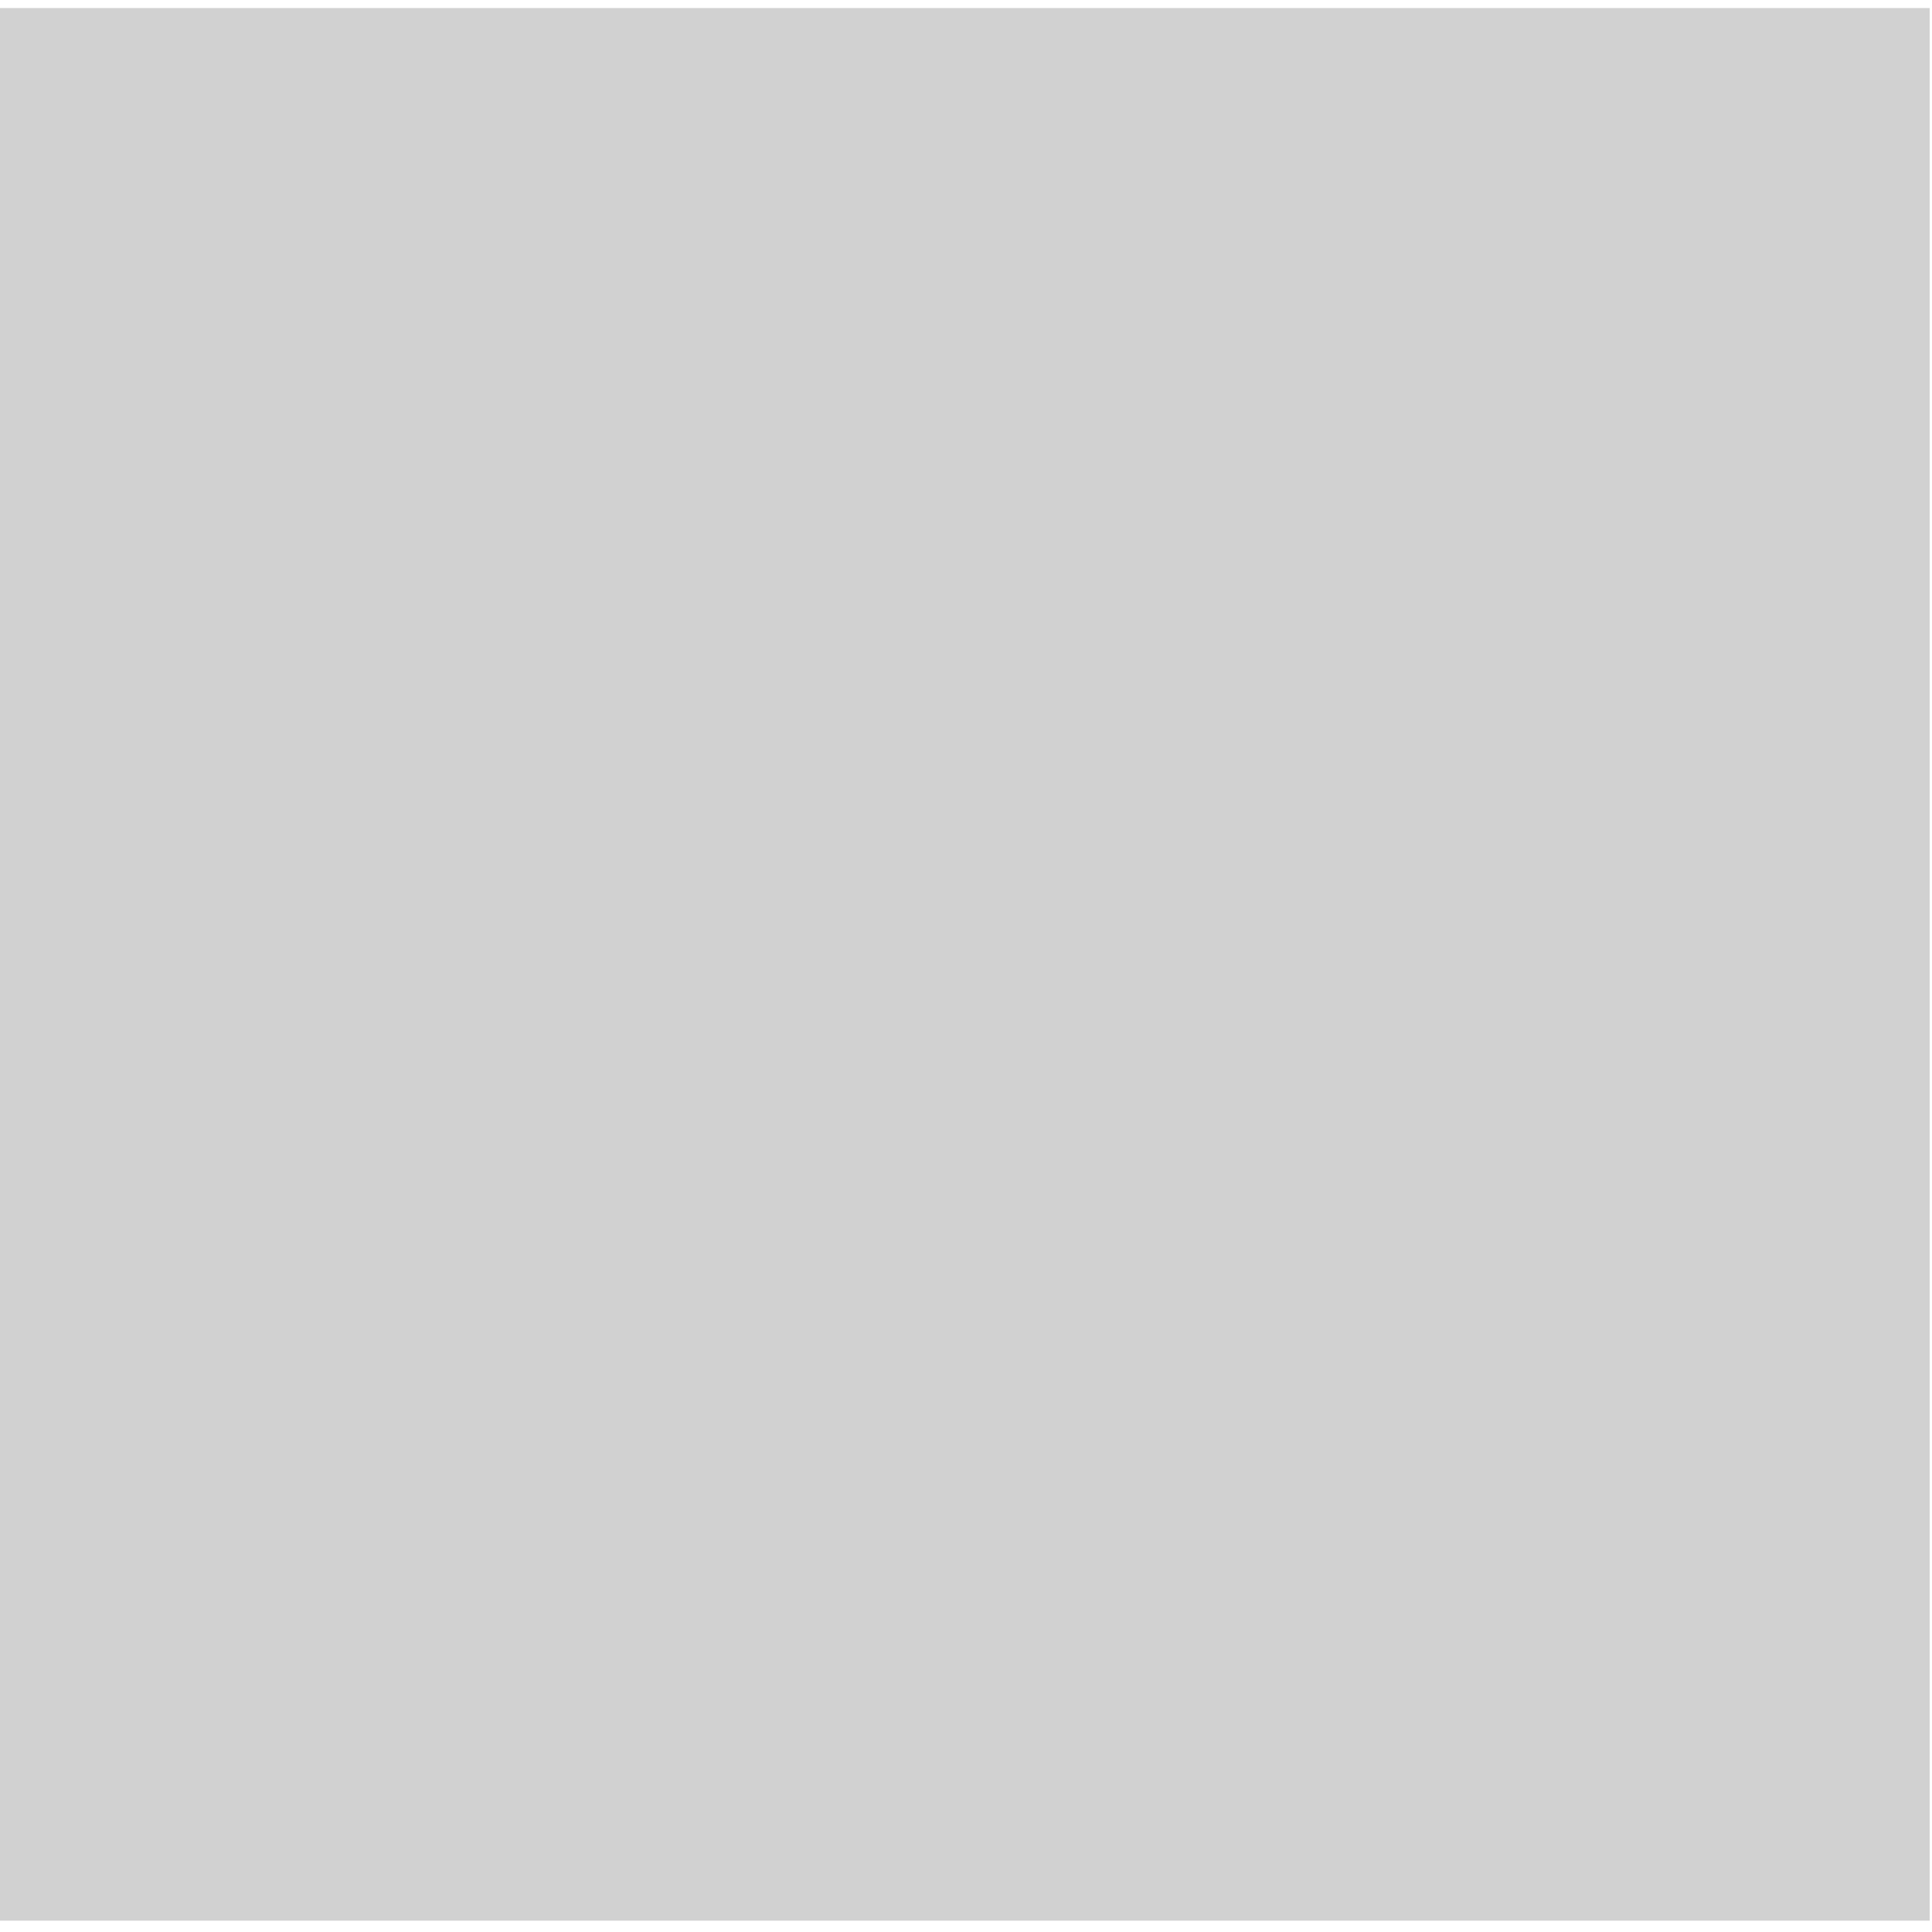
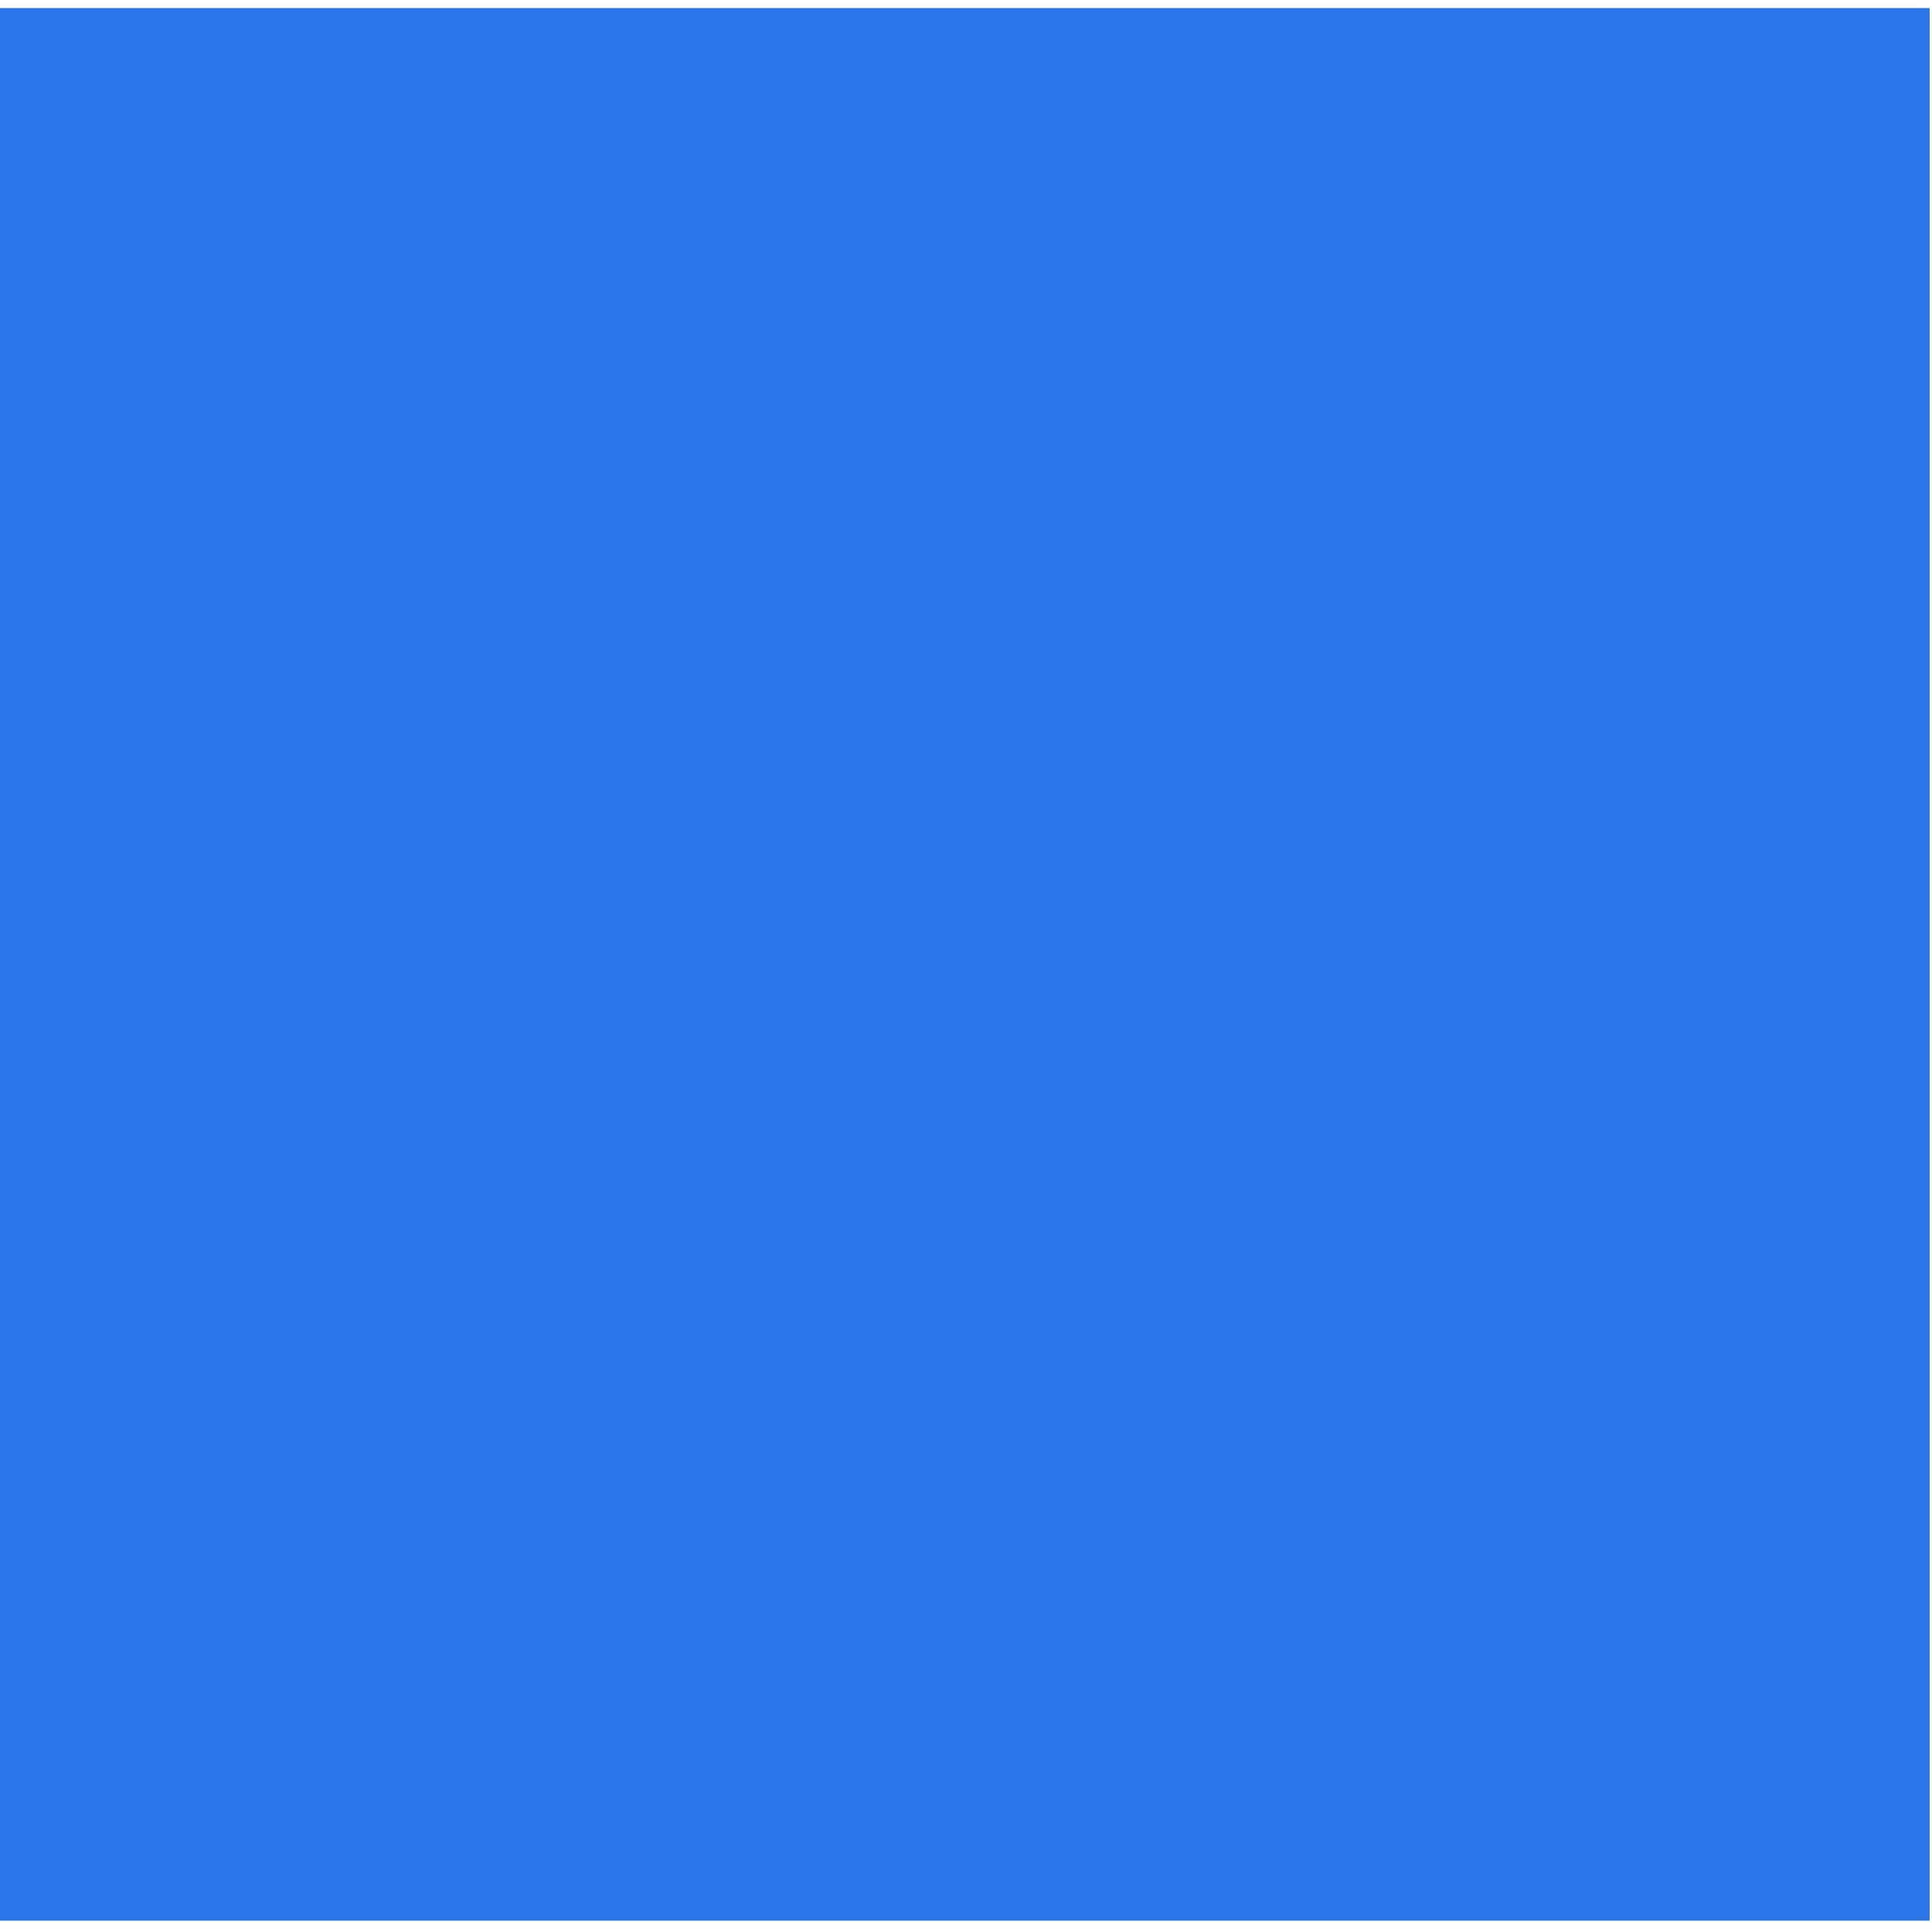
<svg xmlns="http://www.w3.org/2000/svg" xmlns:ns1="http://www.openswatchbook.org/uri/2009/osb" id="svg3036" version="1.1" width="24" height="24">
  <defs id="defs3040">
    <linearGradient id="linearGradient4680" ns1:paint="gradient">
      <stop style="stop-color:#000000;stop-opacity:1;" offset="0" id="stop4682" />
      <stop style="stop-color:#000000;stop-opacity:0;" offset="1" id="stop4684" />
    </linearGradient>
  </defs>
-   <rect style="fill:#3c3c3c;fill-opacity:0.235;stroke:none;stroke-opacity:1" id="rect4678" width="23.971" height="23.759" x="0" y="0.1" rx="0" ry="0" />
+   <rect style="fill:#2975e9;fill-opacity:1;stroke:none;stroke-opacity:1" id="rect4678" width="23.971" height="23.759" x="0" y="0.1" rx="0" ry="0" />
</svg>
